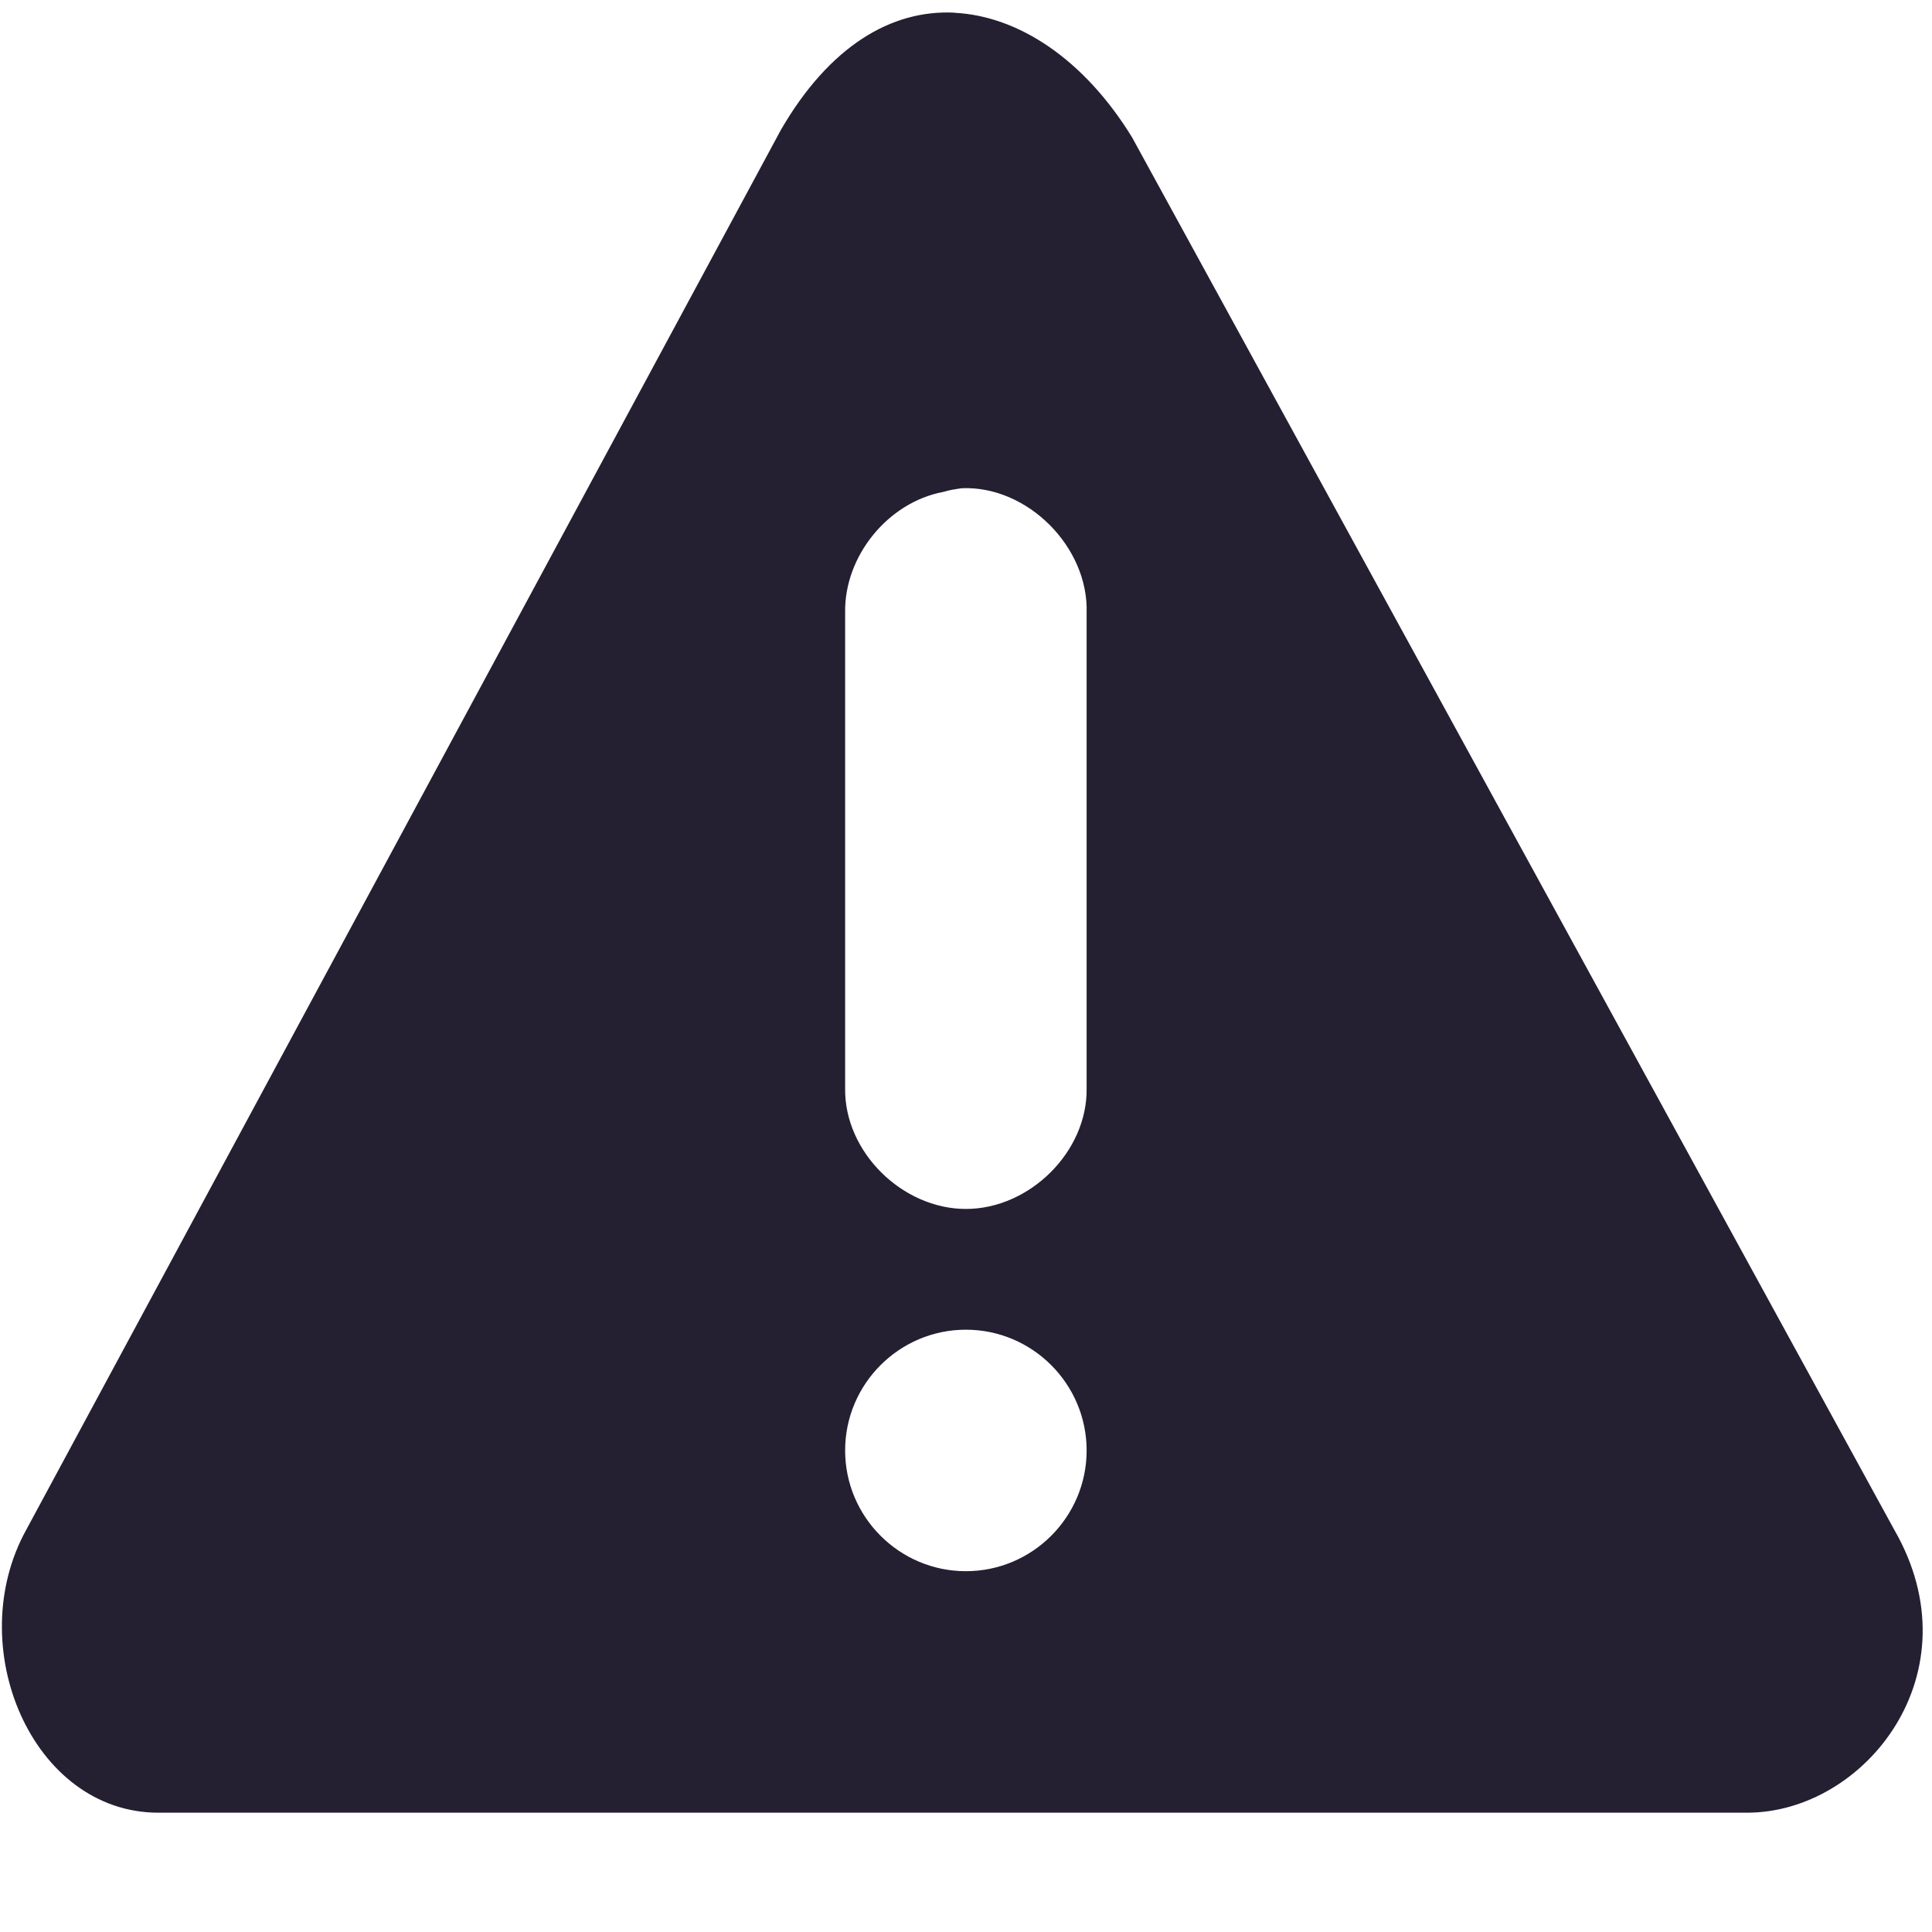
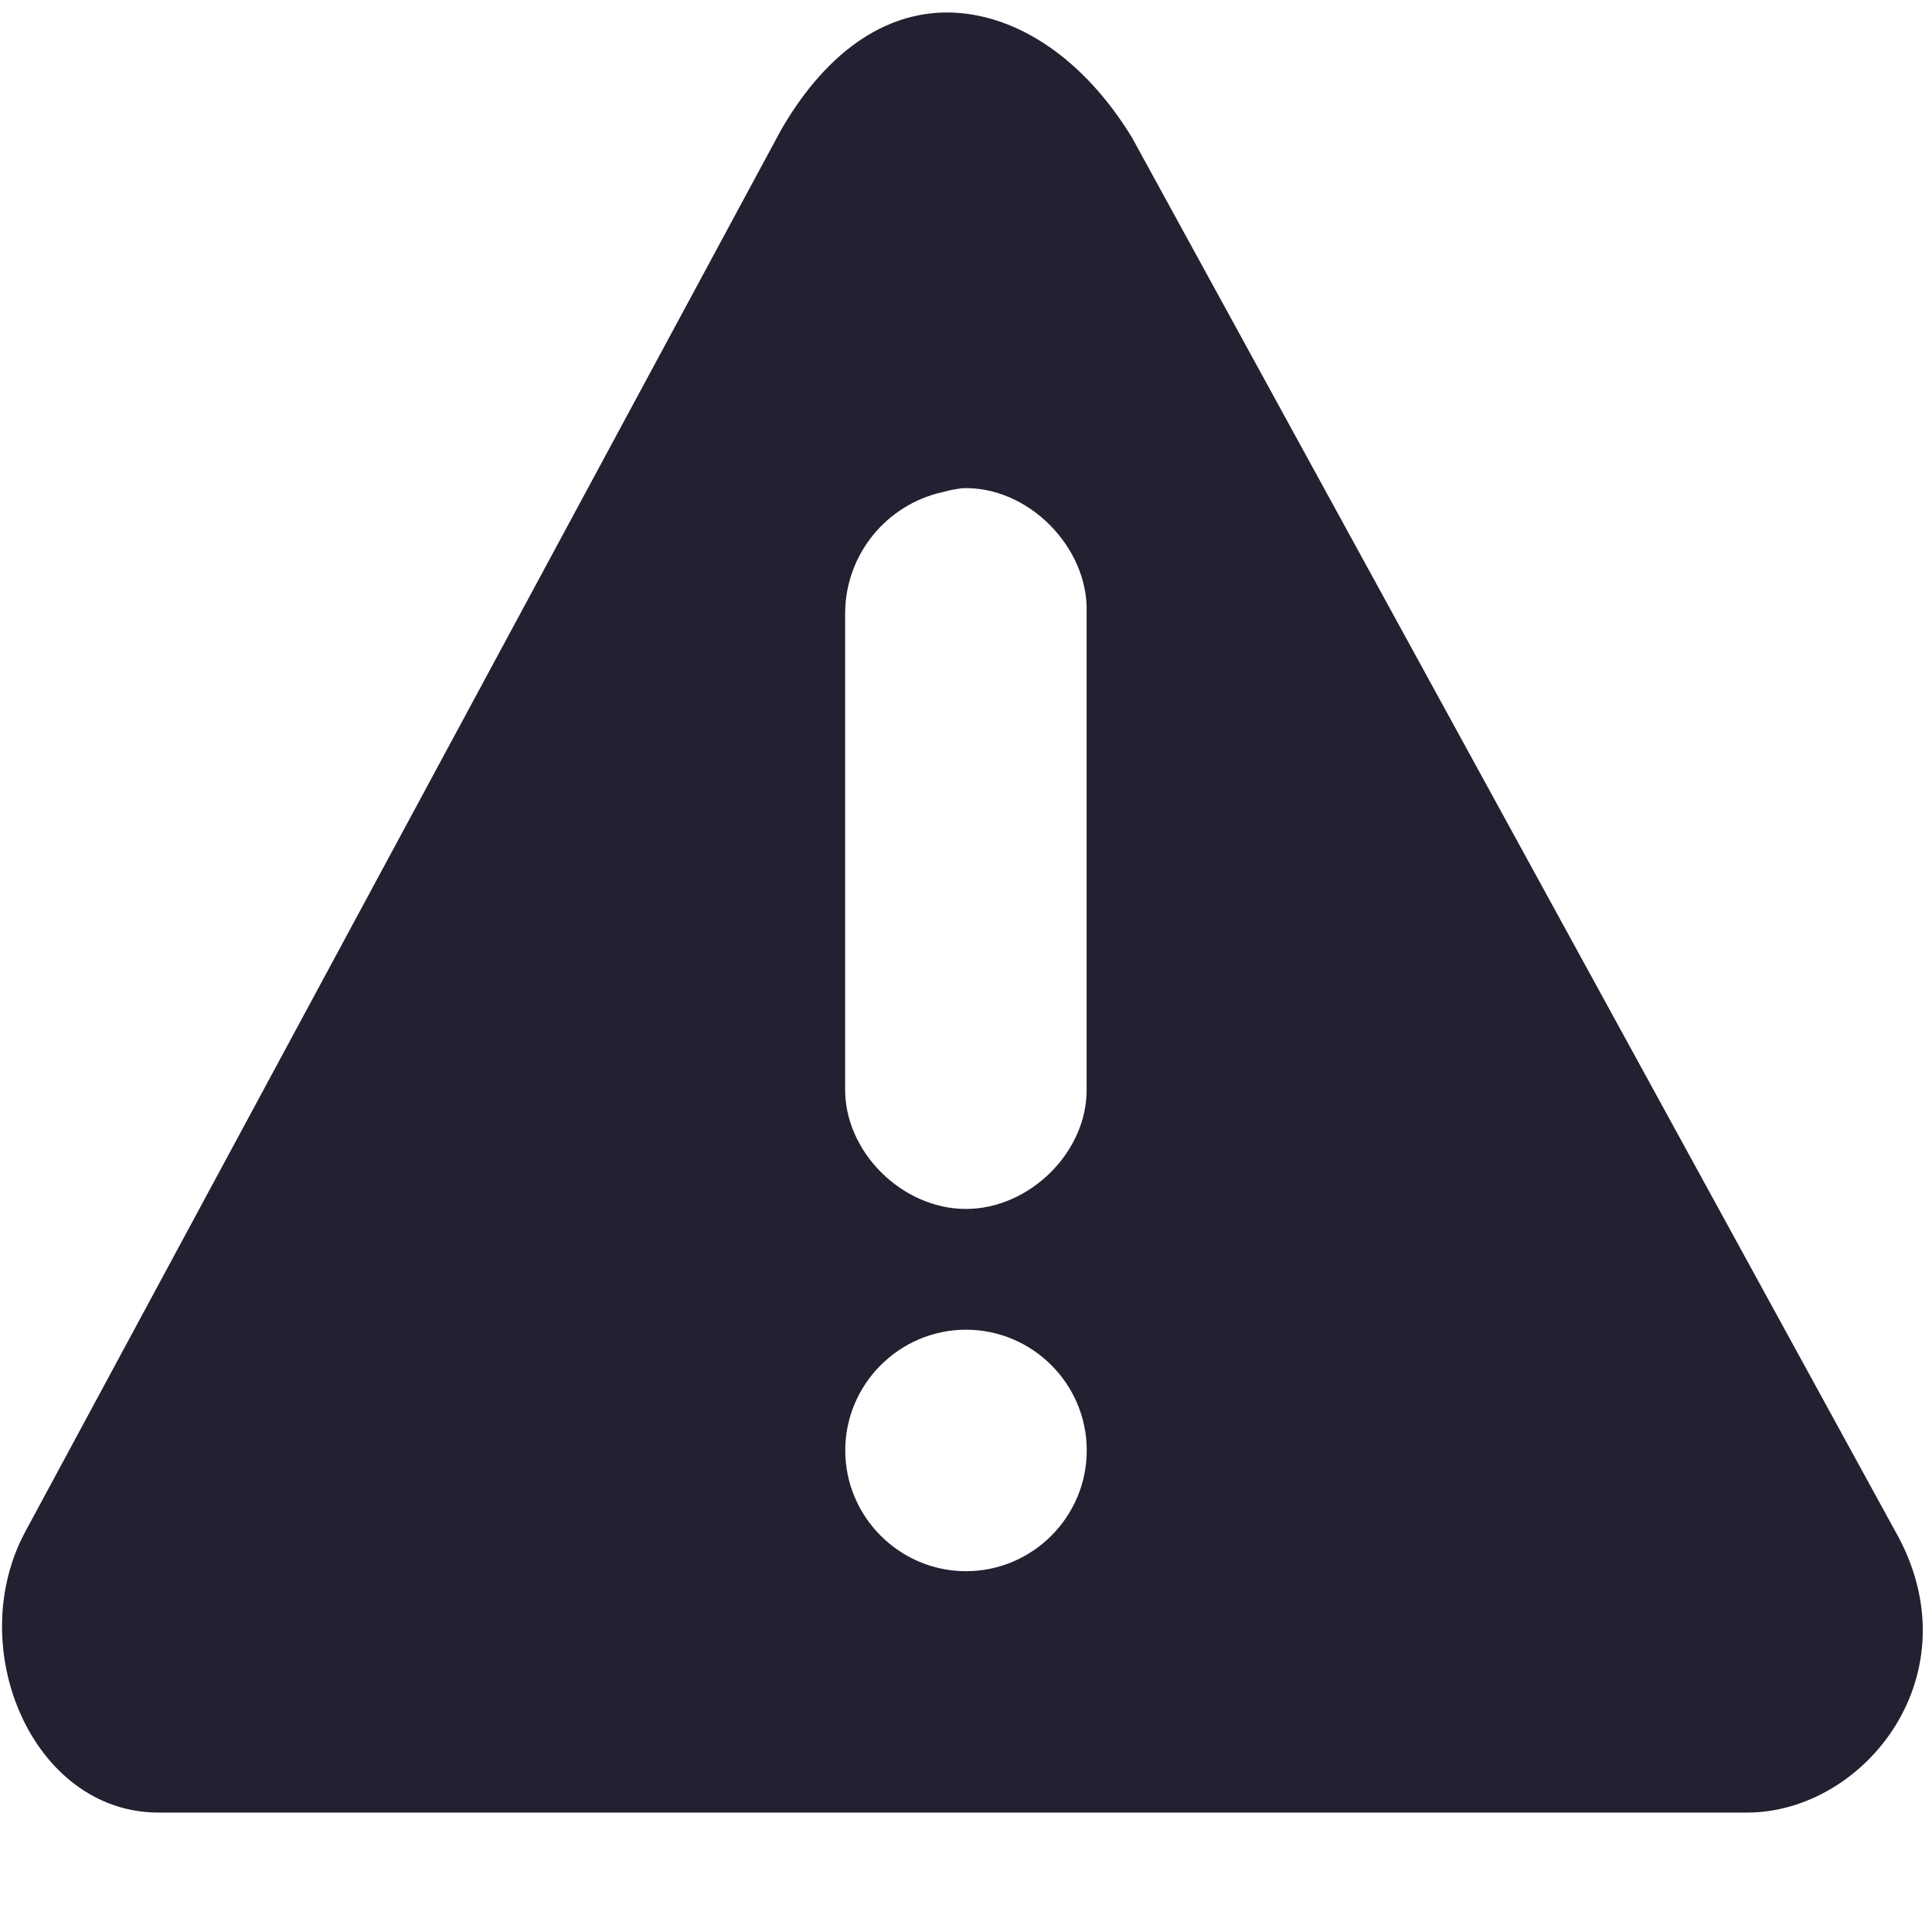
- <svg xmlns="http://www.w3.org/2000/svg" width="16px" height="16px" version="1.1" viewBox="0 0 16 16">
-   <path d="m7.906 0.105c-0.527-0.027-1.039 0.281-1.438 0.969l-6.25 11.594c-0.535 0.965 0.047 2.344 1.094 2.344h13.156c0.98 0 1.902-1.16 1.219-2.344l-6.312-11.531c-0.398-0.648-0.941-1.004-1.469-1.031zm0.062 3.938c0.543-0.02 1.047 0.488 1.031 1.031v3.938c0.008 0.527-0.473 1-1 1s-1.008-0.473-1-1v-3.938c-0.008-0.469 0.355-0.914 0.812-1 0.051-0.016 0.102-0.023 0.156-0.031zm0.031 6.969c0.551 0 1 0.449 1 1s-0.449 1-1 1-1-0.449-1-1 0.449-1 1-1z" fill="#241f31" />
+ <svg xmlns="http://www.w3.org/2000/svg" width="16" height="16">
+   <path fill="#241f31" d="M7.906.105c-.527-.027-1.039.282-1.437.97L.219 12.667c-.535.965.047 2.344 1.094 2.344h13.155c.981 0 1.903-1.16 1.22-2.344L9.374 1.138C8.976.487 8.433.132 7.906.105zm.063 3.938c.543-.02 1.047.488 1.03 1.031v3.938c.009.527-.472 1-1 1s-1.007-.473-1-1V5.074a1.032 1.032 0 0 1 .813-1c.051-.015.102-.023.157-.031zm.03 6.969c.552 0 1.001.449 1.001 1s-.45 1-1 1-1-.45-1-1 .45-1 1-1z" />
</svg>
